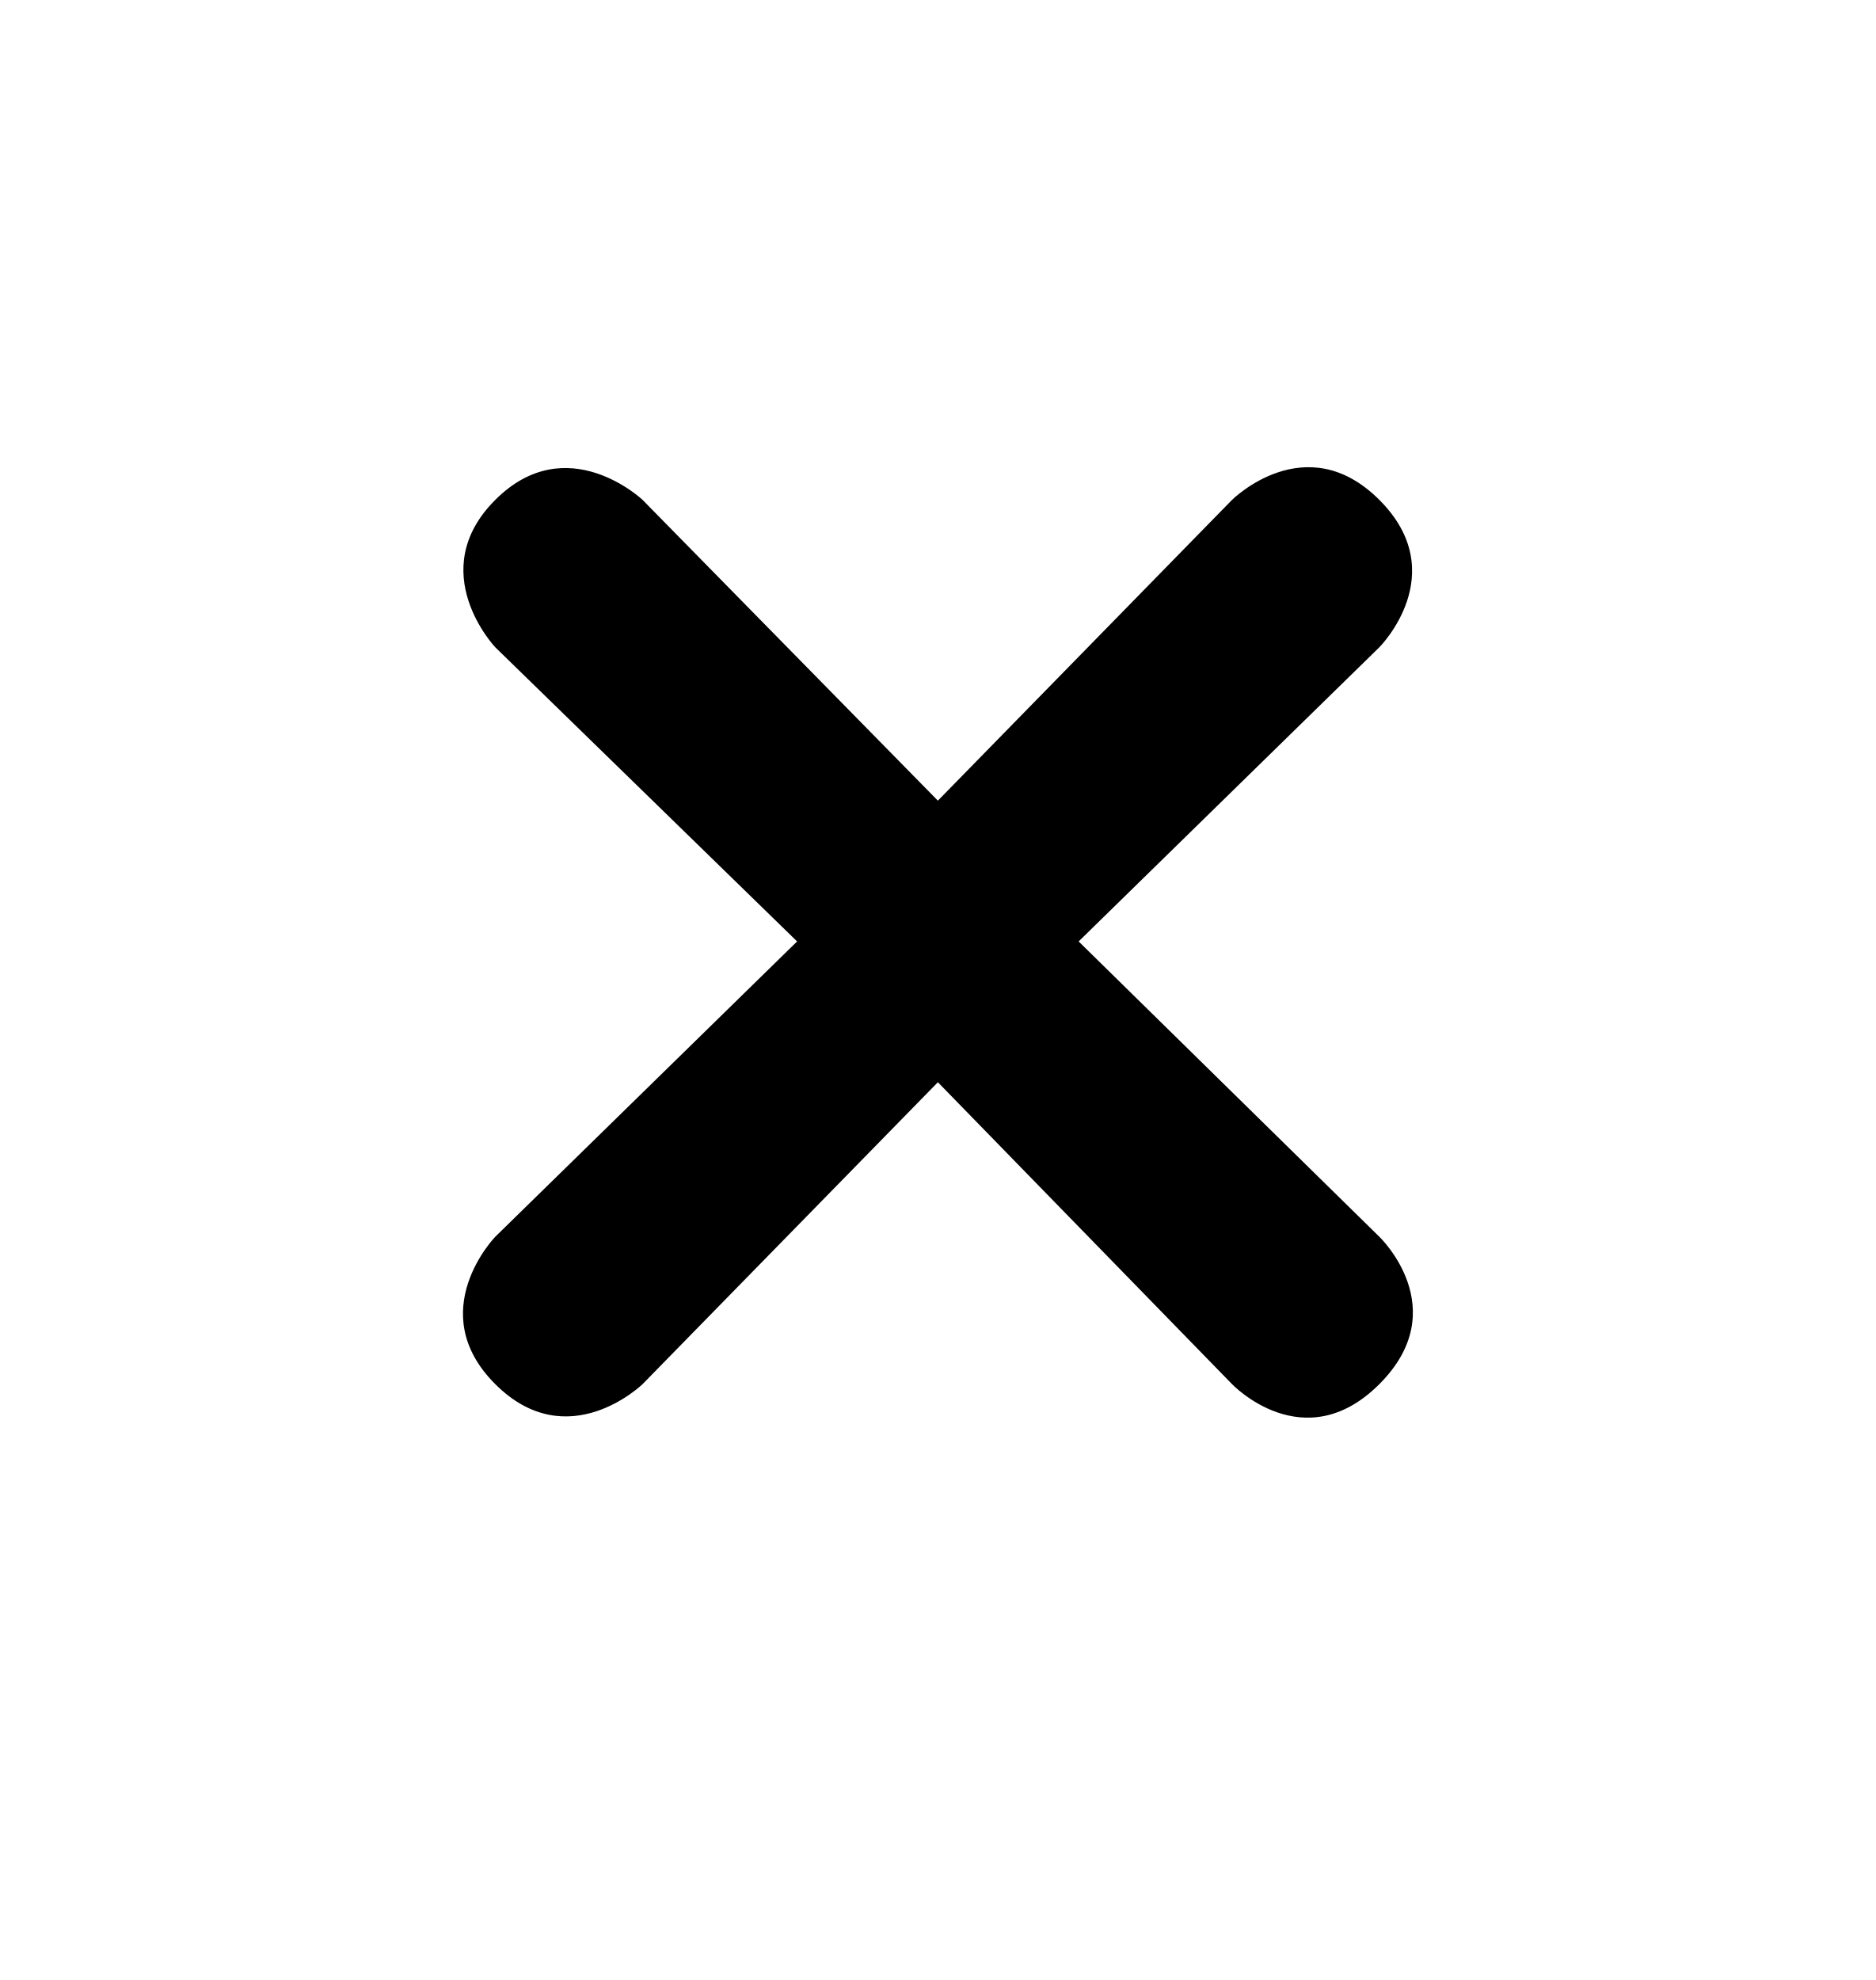
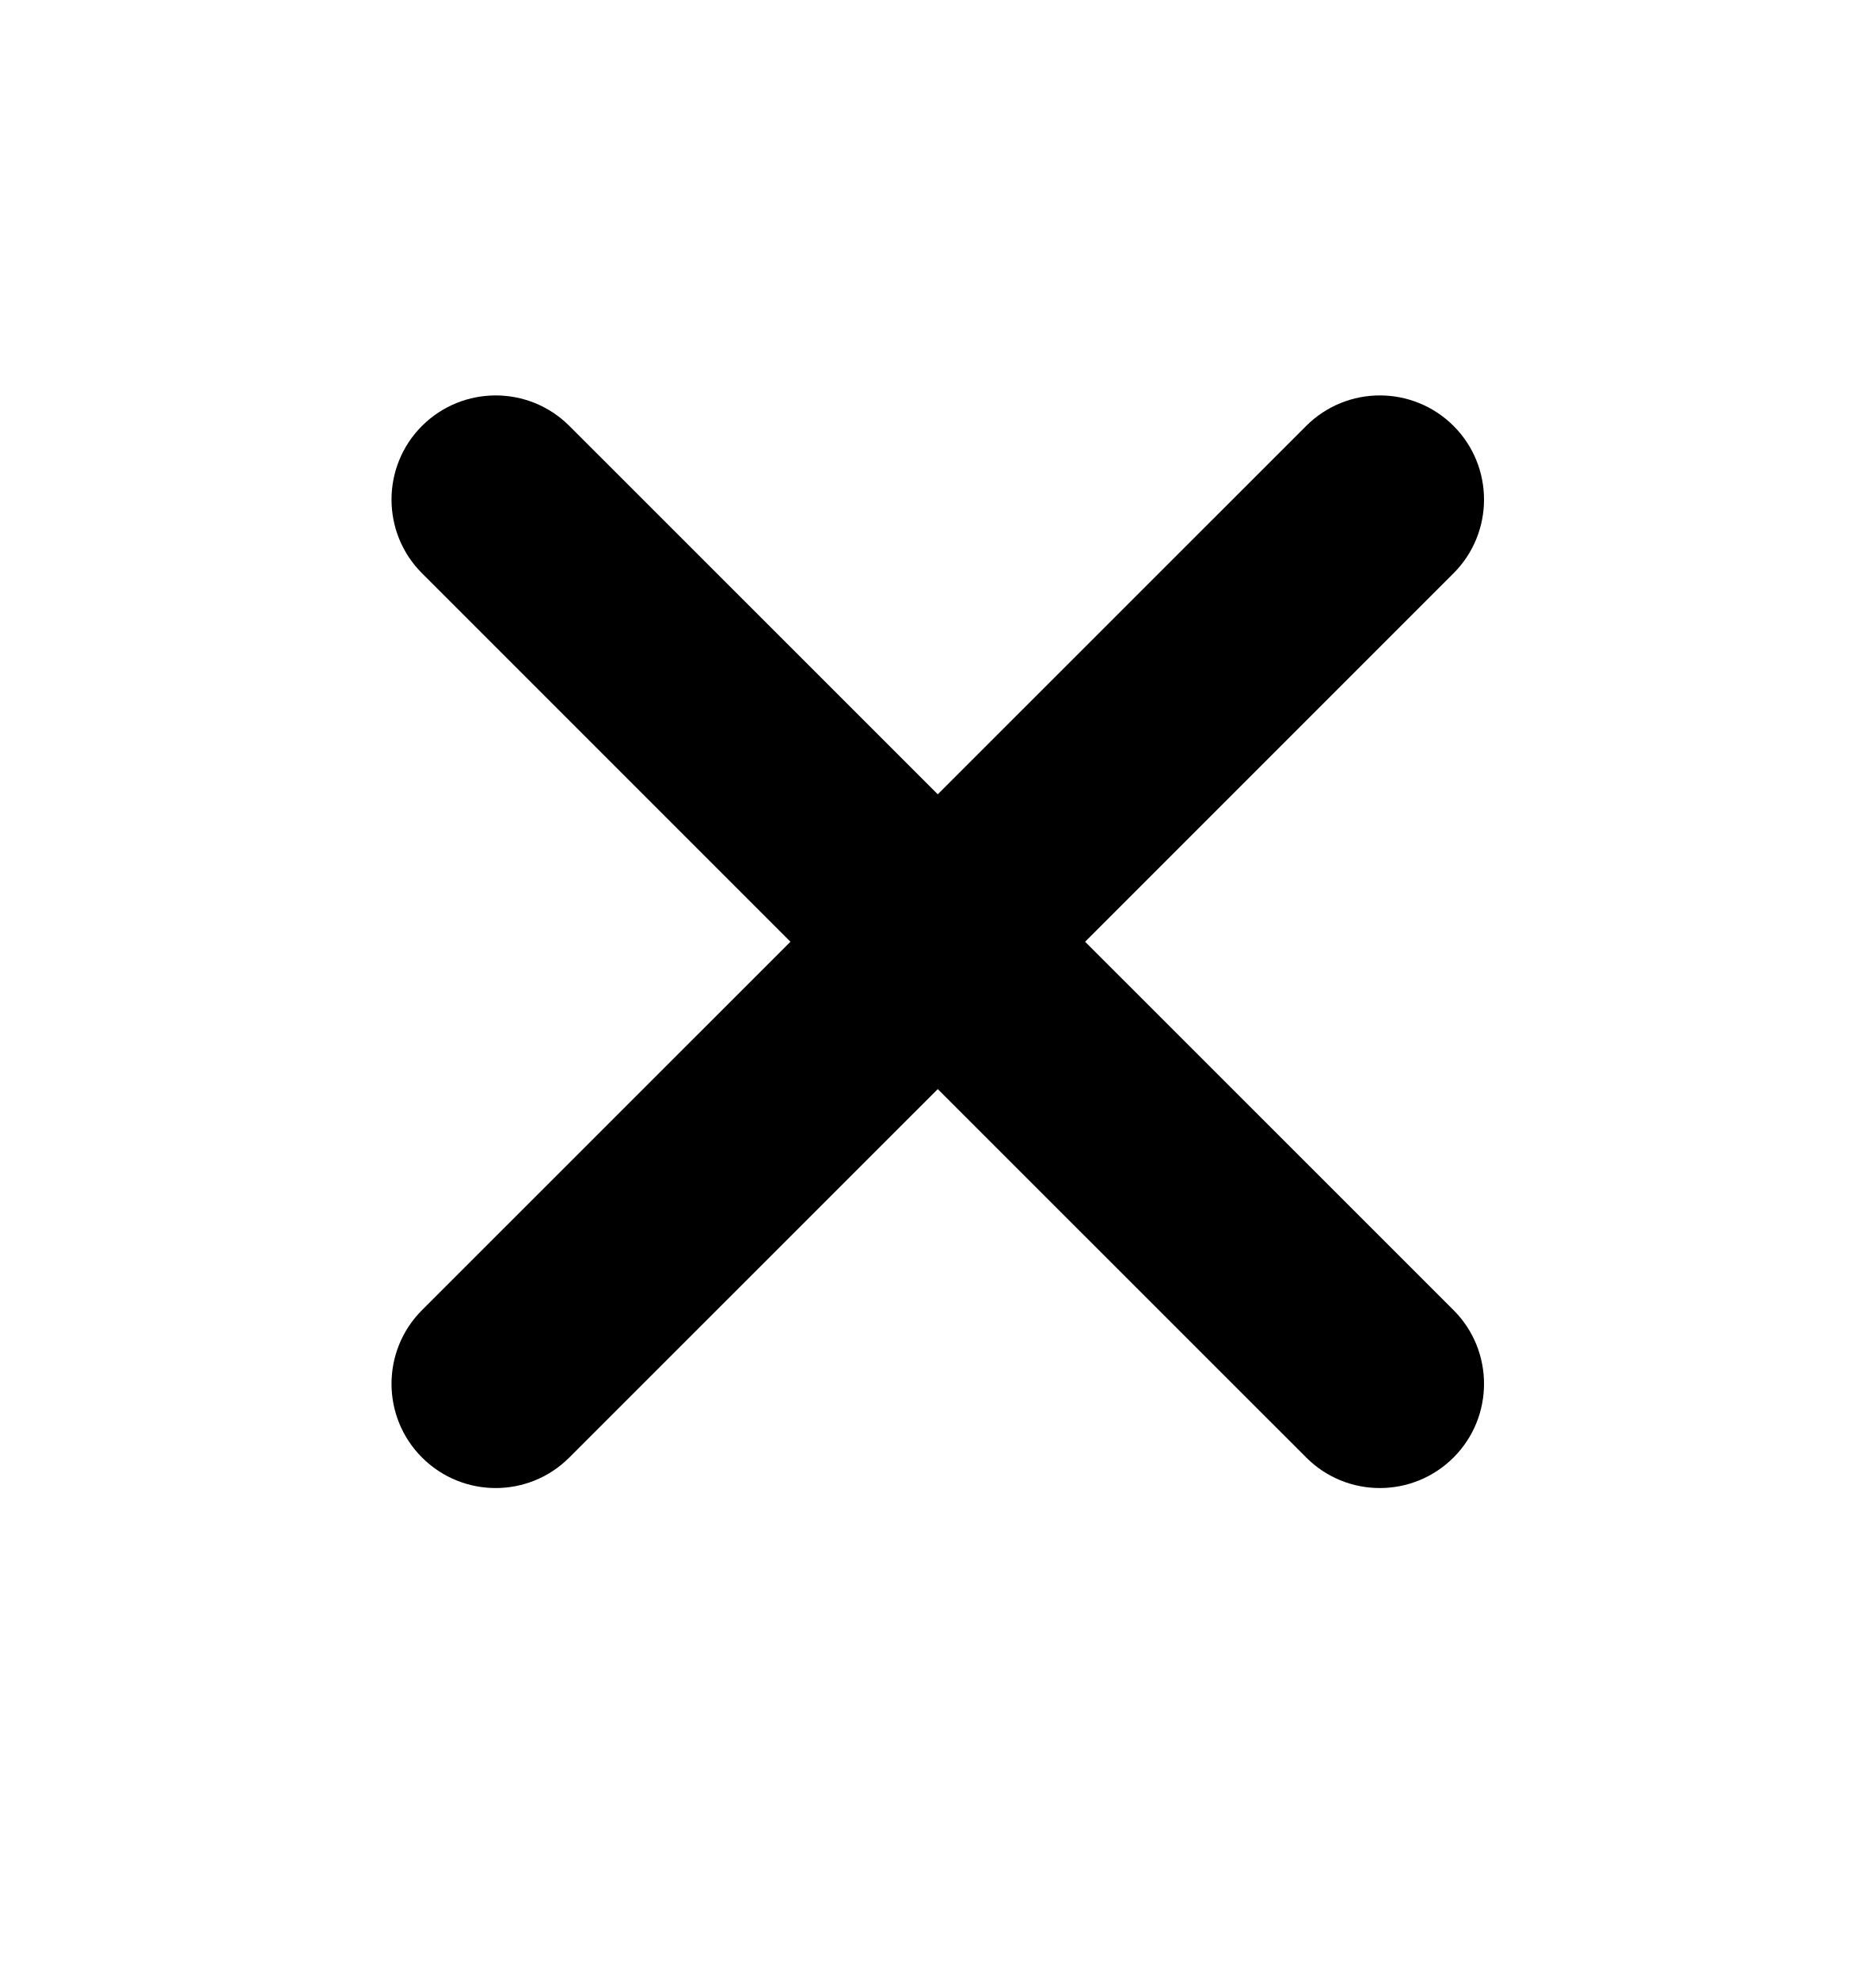
- <svg xmlns="http://www.w3.org/2000/svg" width="100%" height="100%" viewBox="0 0 18 19" version="1.1" xml:space="preserve" style="fill-rule:evenodd;clip-rule:evenodd;stroke-linejoin:round;stroke-miterlimit:1.414;">
-   <path id="artboard-1" d="M10.352,9.034l2.886,2.834c0,0 0.724,0.69 0,1.414c-0.724,0.724 -1.414,0 -1.414,0l-2.823,-2.897l-2.834,2.897c0,0 -0.717,0.697 -1.414,0c-0.697,-0.696 0,-1.414 0,-1.414l2.897,-2.834l-2.897,-2.823c0,0 -0.688,-0.726 0,-1.414c0.688,-0.688 1.414,0 1.414,0l2.834,2.886l2.823,-2.886c0,0 0.708,-0.706 1.414,0c0.707,0.707 0,1.414 0,1.414l-2.886,2.823Z" style="fill:#000;" />
+ <svg xmlns="http://www.w3.org/2000/svg" width="100%" height="100%" viewBox="0 0 18 19" version="1.1" xml:space="preserve" style="fill-rule:evenodd;clip-rule:evenodd;stroke-linejoin:round;stroke-miterlimit:2;">
+   <path d="M9,7.622l3.536,-3.535c0.39,-0.39 1.023,-0.39 1.414,0c0.39,0.39 0.39,1.024 0,1.414l-3.536,3.536l3.536,3.535c0.39,0.39 0.39,1.024 0,1.414c-0.391,0.391 -1.024,0.391 -1.414,0l-3.536,-3.535l-3.536,3.535c-0.39,0.391 -1.023,0.391 -1.414,0c-0.39,-0.39 -0.39,-1.024 0,-1.414l3.536,-3.535l-3.536,-3.536c-0.39,-0.39 -0.39,-1.024 0,-1.414c0.391,-0.39 1.024,-0.39 1.414,0l3.536,3.535Z" />
</svg>
